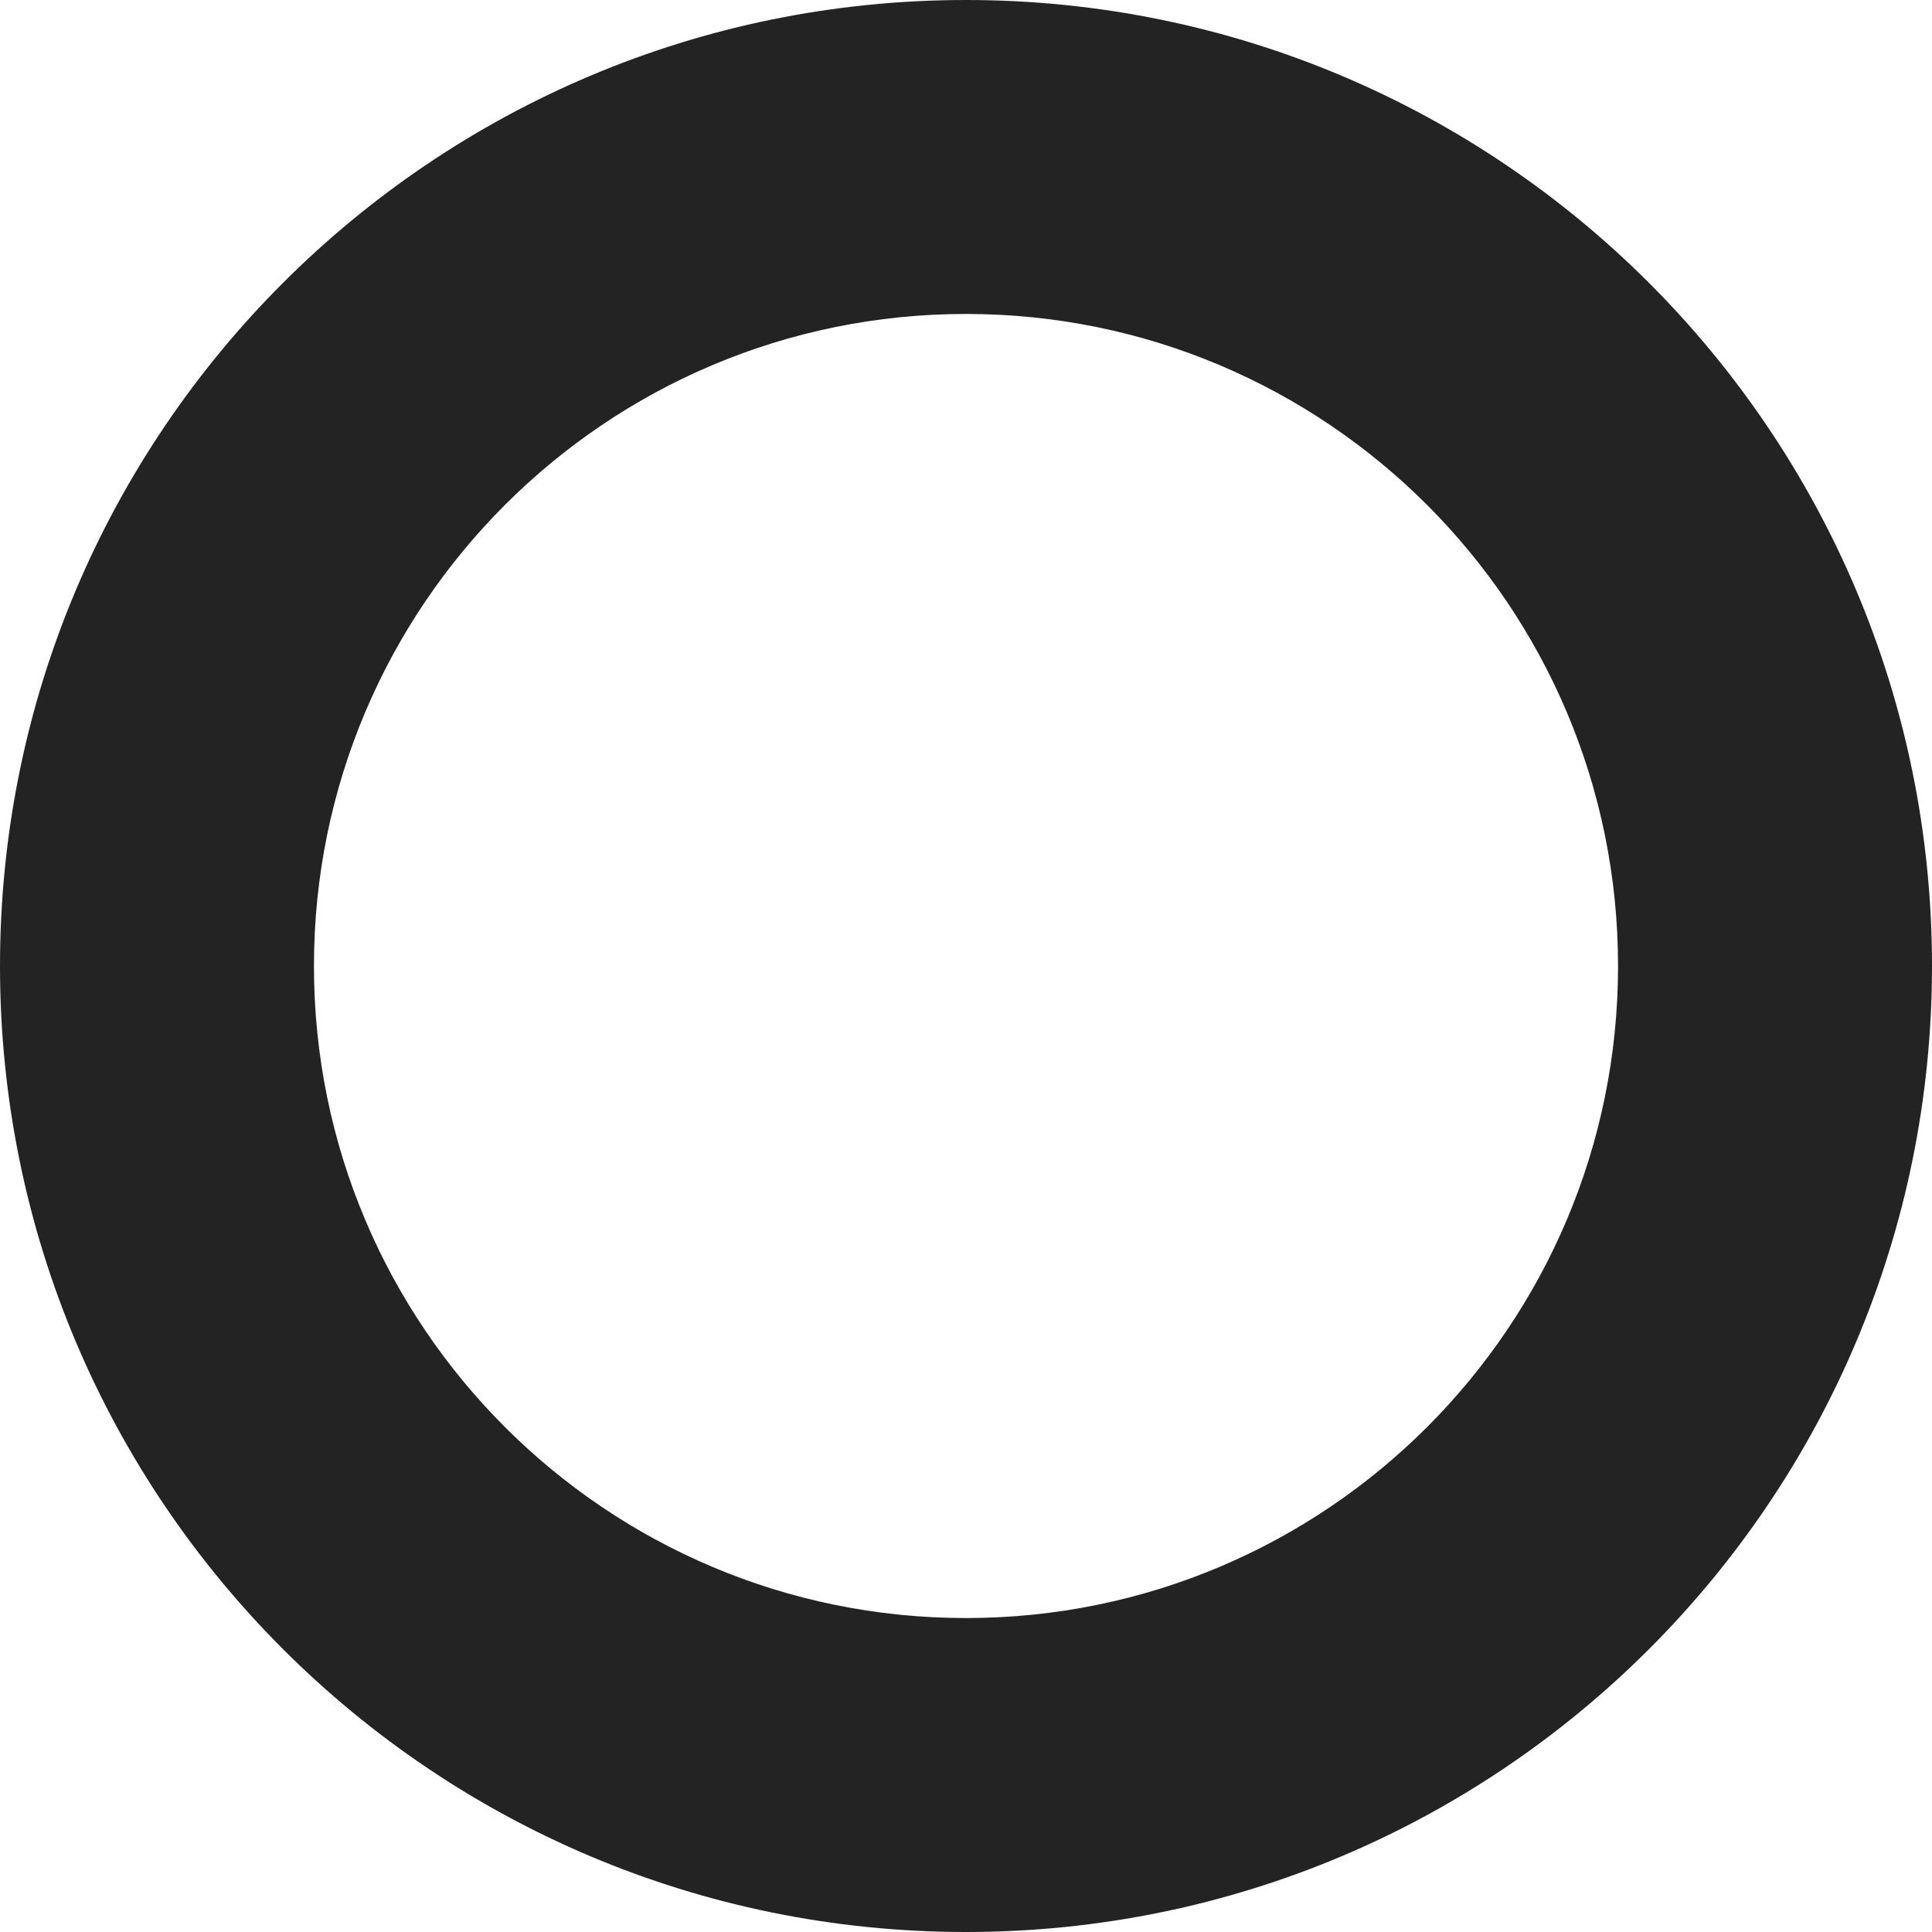
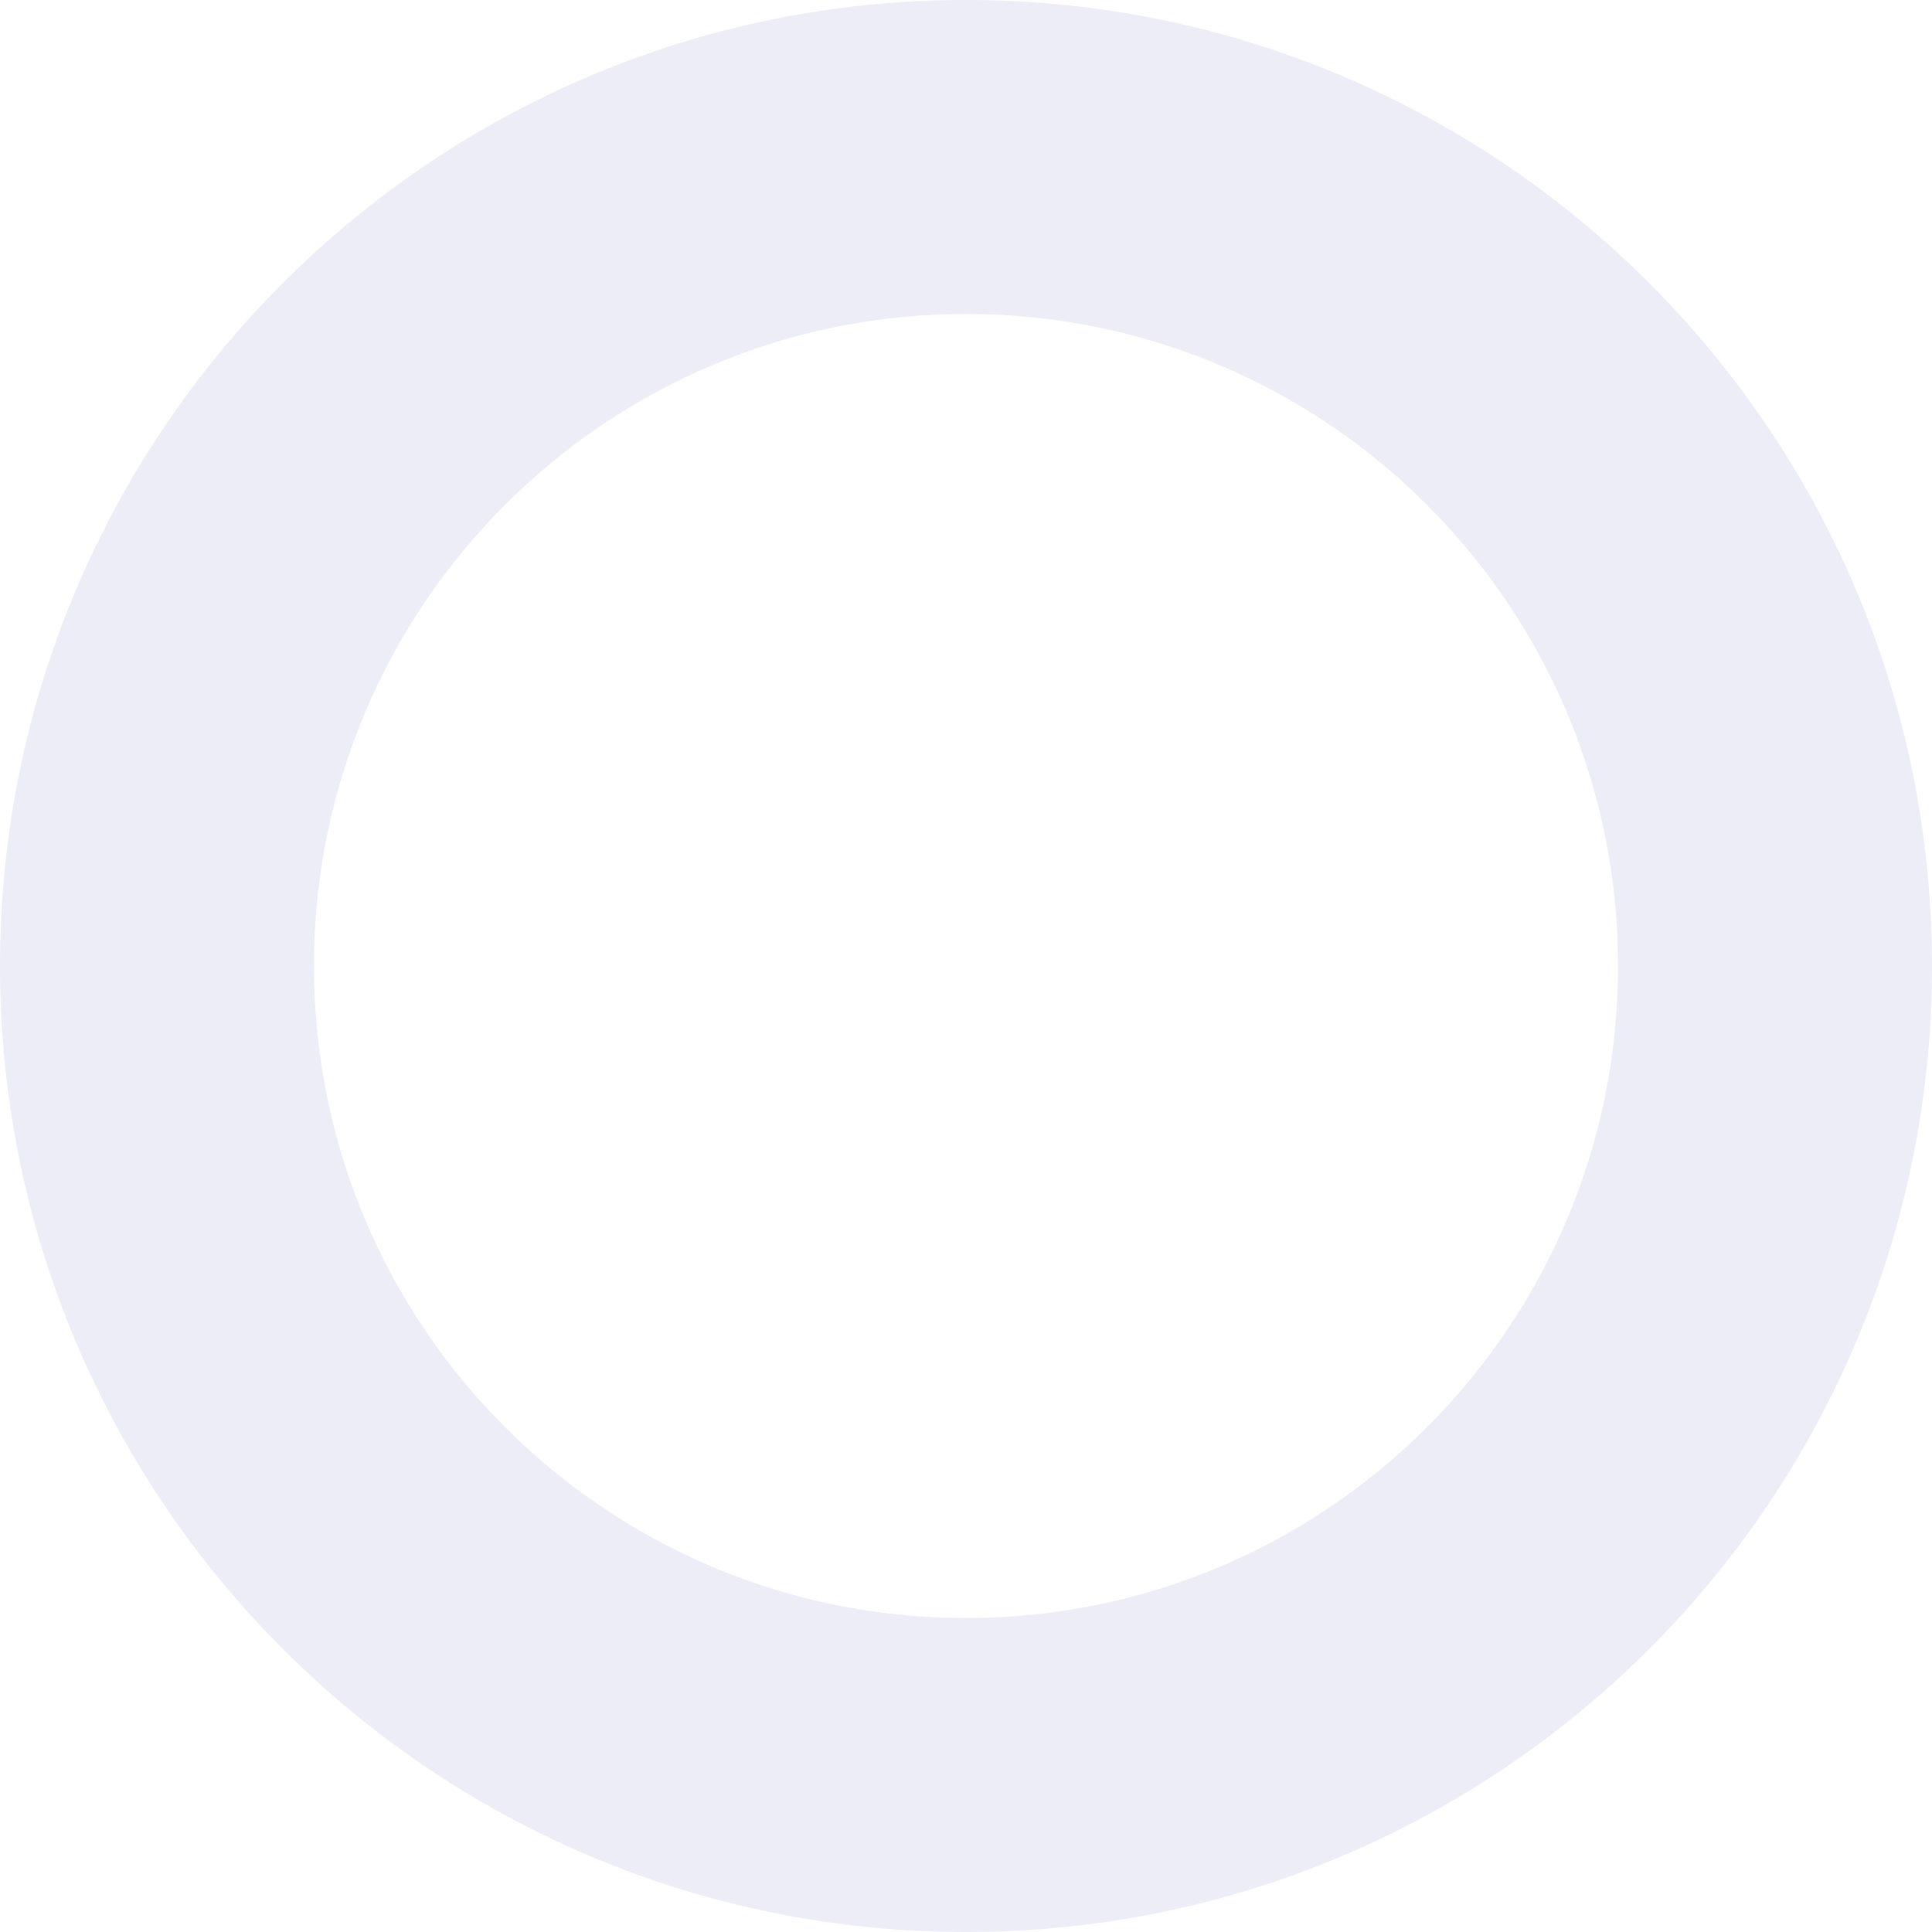
<svg xmlns="http://www.w3.org/2000/svg" version="1.1" id="Calque_1" x="0px" y="0px" viewBox="0 0 4000 4000" style="enable-background:new 0 0 4000 4000;" xml:space="preserve">
  <style type="text/css">
- 	.st0{fill:#232323;}
+ 	.st0{fill:#ecedf6;}
</style>
  <path class="st0" d="M2000,0C895.4,0,0,895.4,0,2000s895.4,2000,2000,2000s2000-895.4,2000-2000S3104.6,0,2000,0z M2000,3350  c-745.6,0-1350-604.4-1350-1350S1254.4,650,2000,650s1350,604.4,1350,1350S2745.6,3350,2000,3350z" />
</svg>
